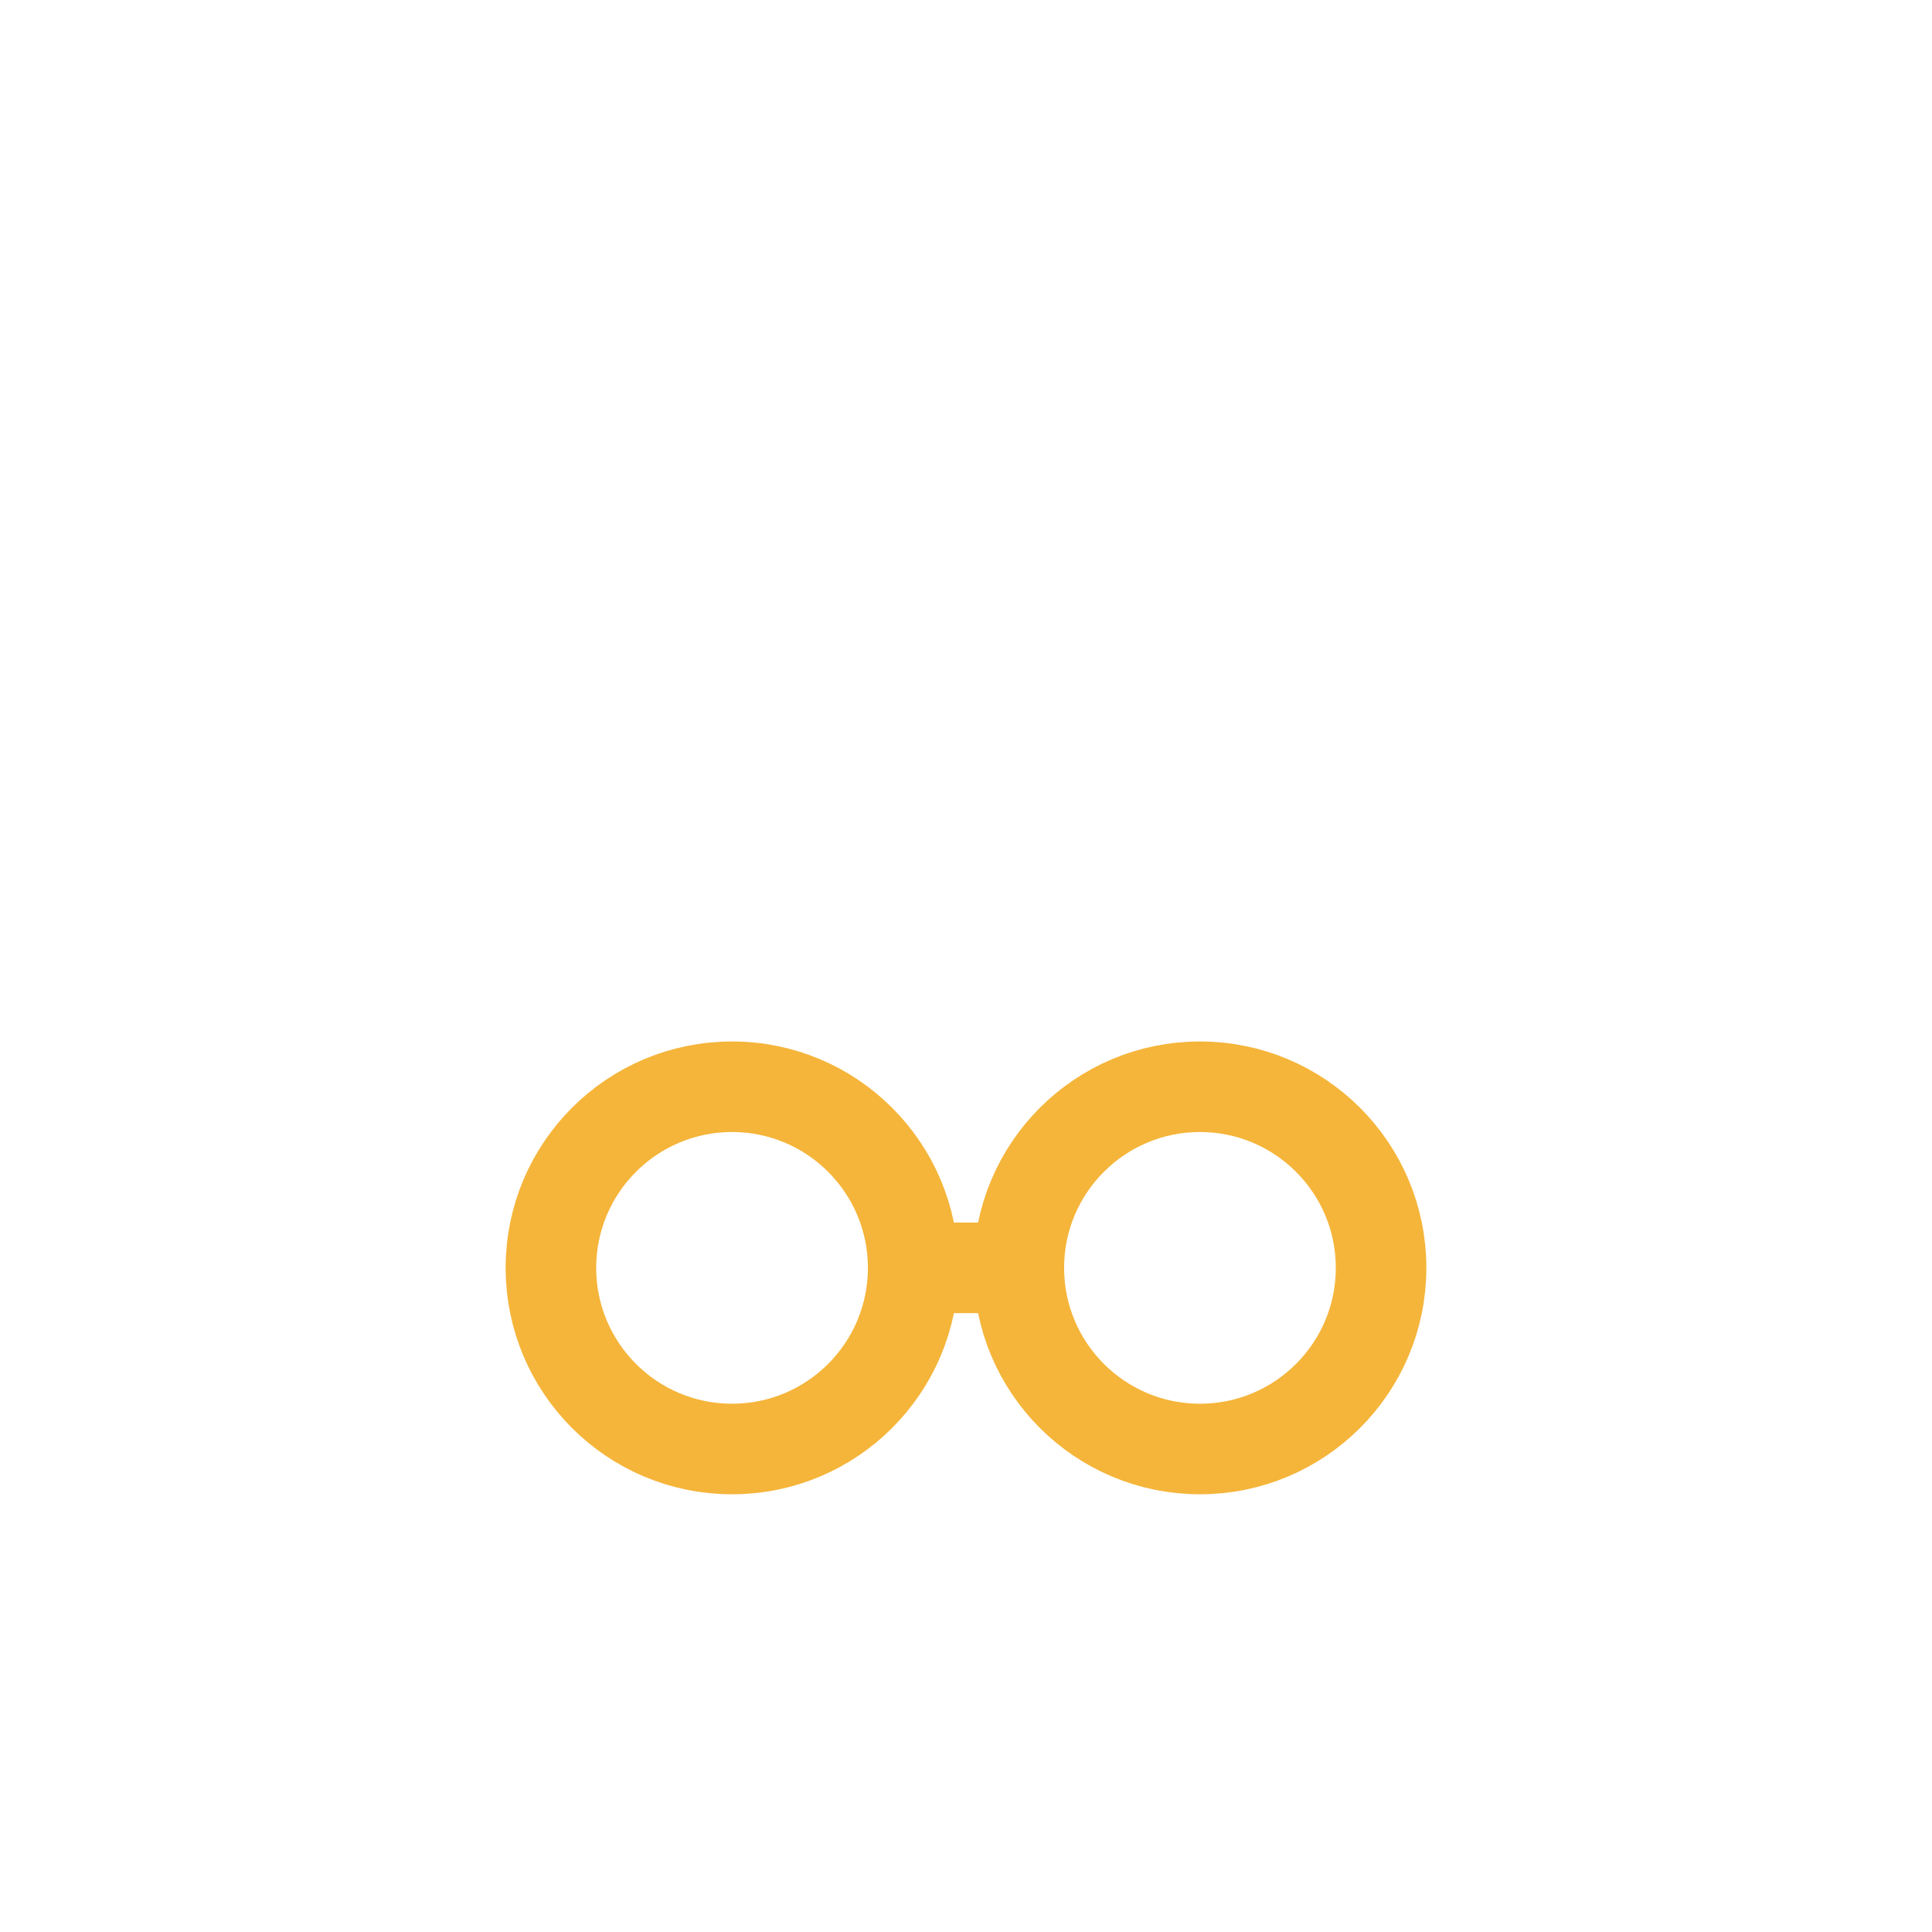
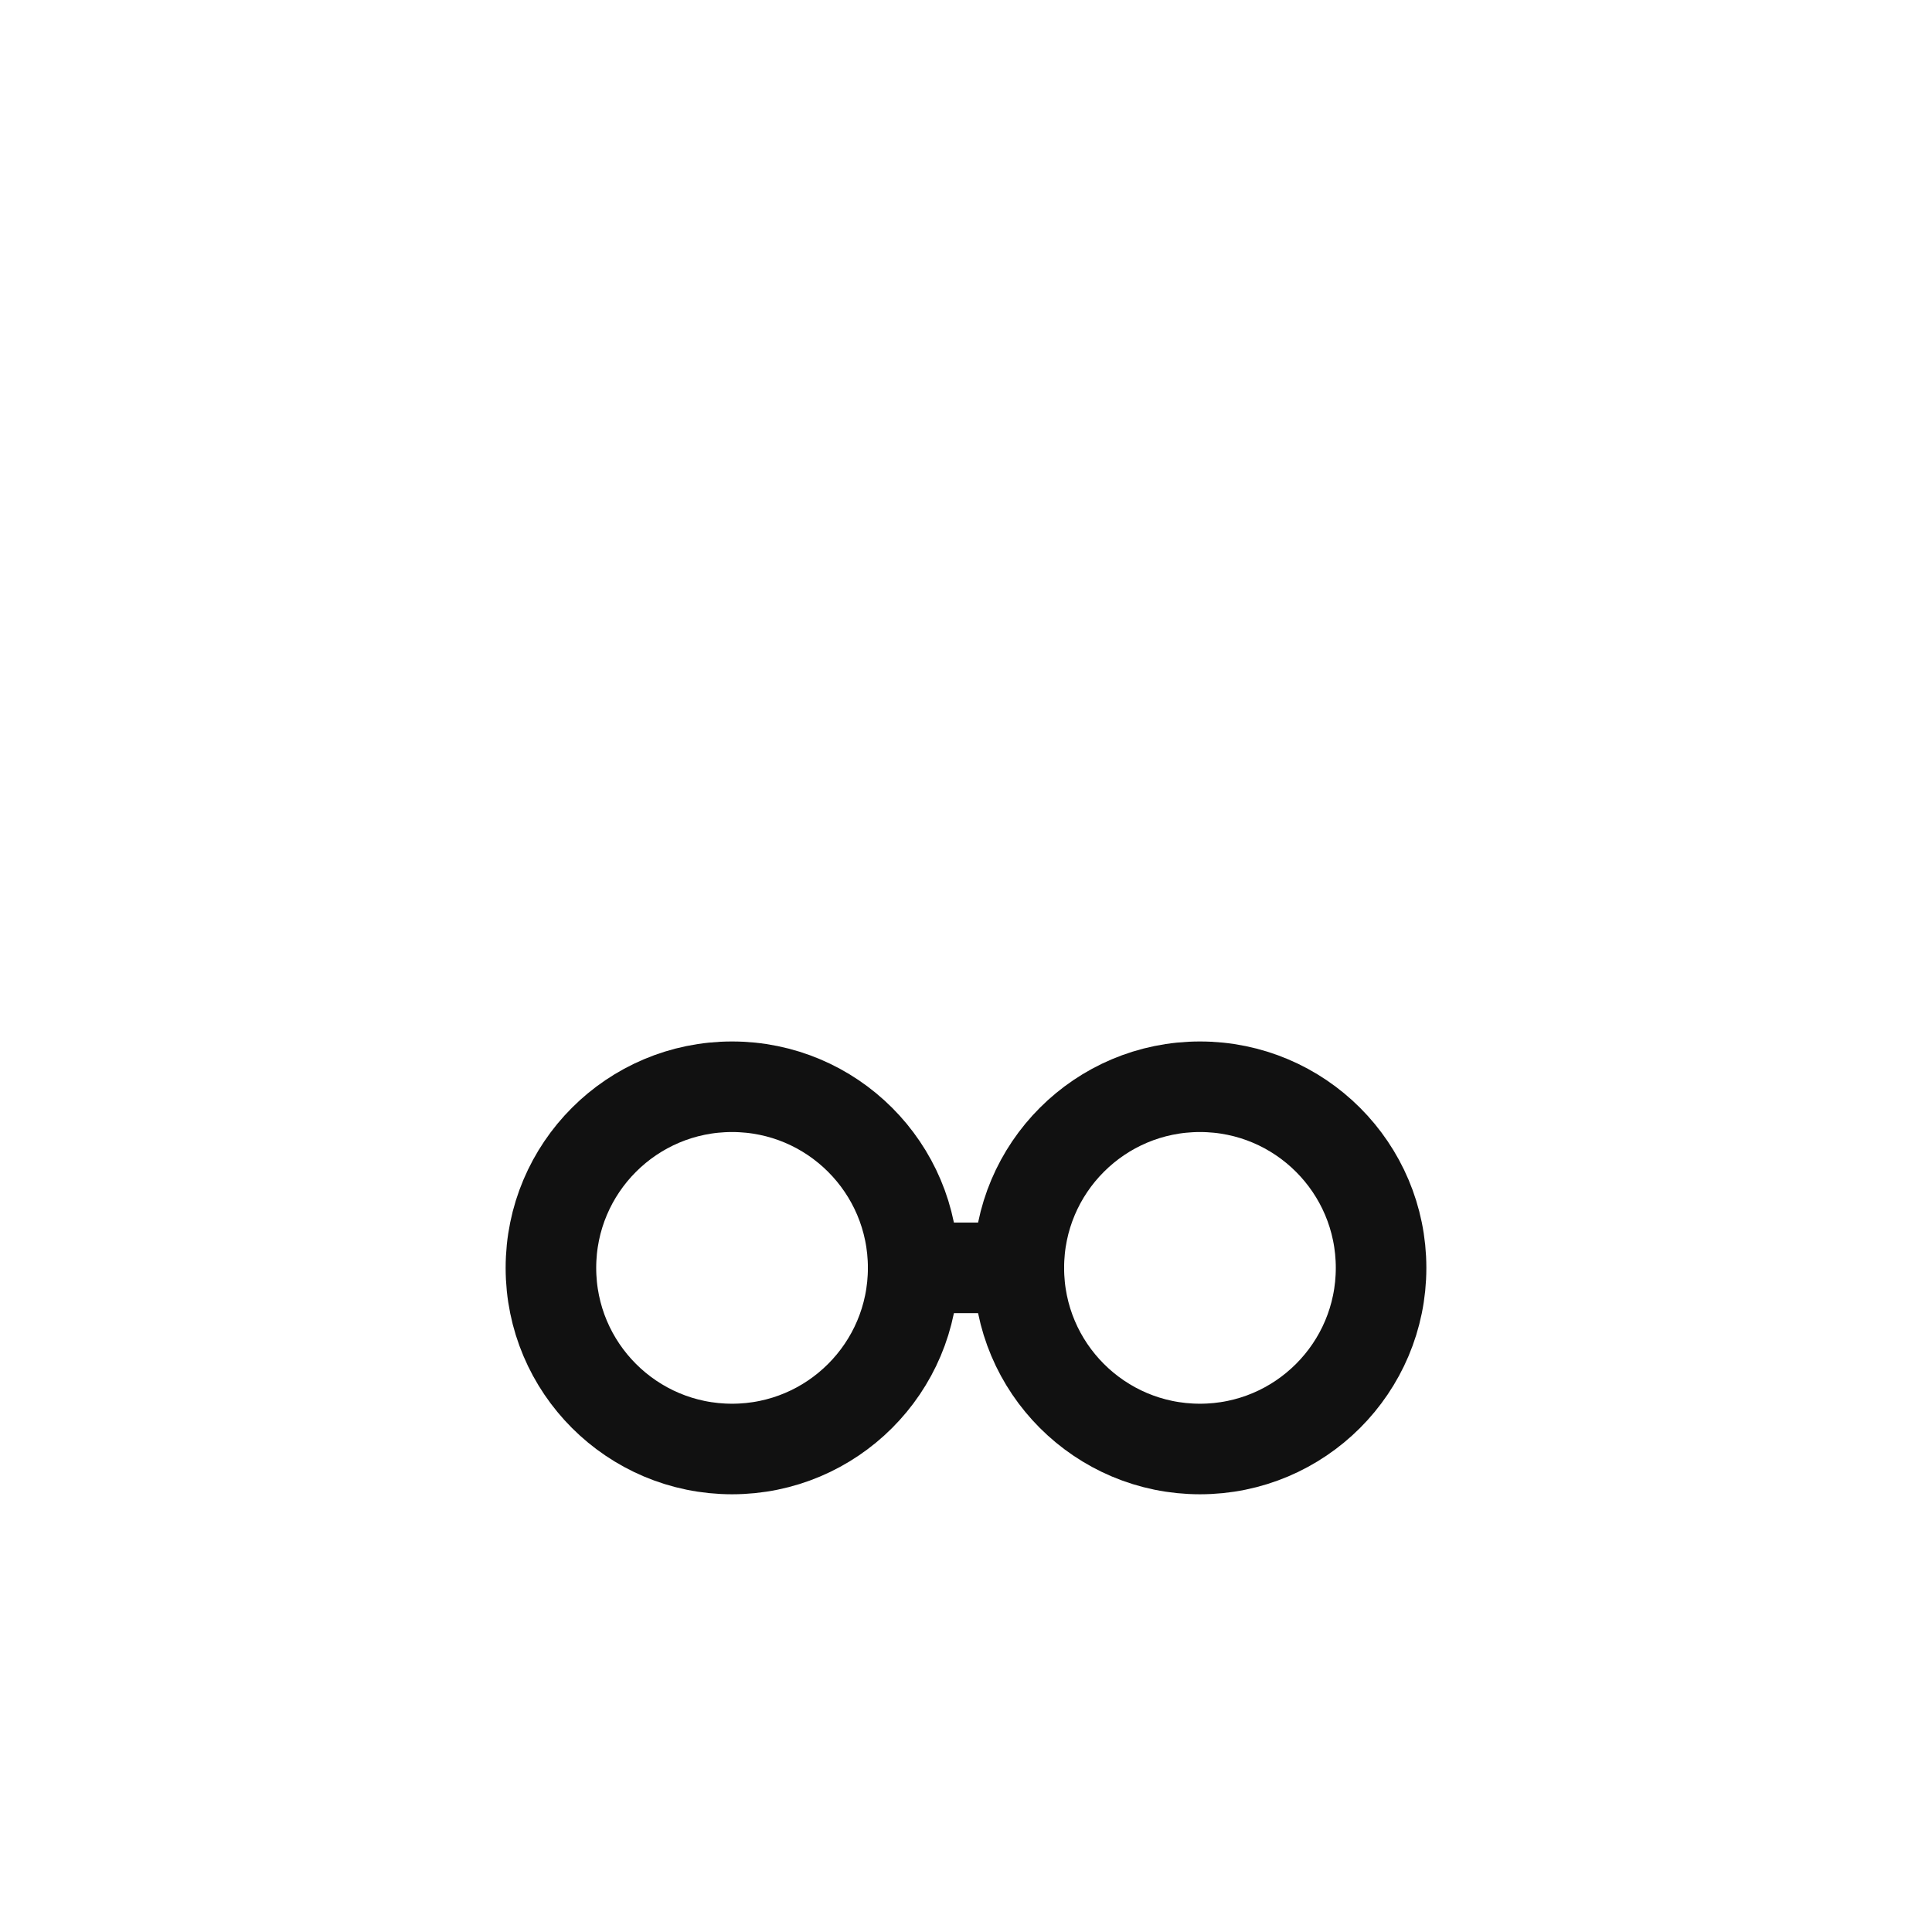
<svg xmlns="http://www.w3.org/2000/svg" viewBox="0 0 1024 1024" width="1024" height="1024">
-   <circle cx="388" cy="672" r="96" fill="none" stroke="#f5b53a" stroke-width="48" />
-   <circle cx="636" cy="672" r="96" fill="none" stroke="#f5b53a" stroke-width="48" />
-   <path d="M484 672 L540 672" stroke="#f5b53a" stroke-width="48" stroke-linecap="round" />
+   <circle cx="388" cy="672" r="96" fill="none" stroke="#111111" stroke-width="48" />
+   <circle cx="636" cy="672" r="96" fill="none" stroke="#111111" stroke-width="48" />
+   <path d="M484 672 L540 672" stroke="#111111" stroke-width="48" stroke-linecap="round" />
</svg>
